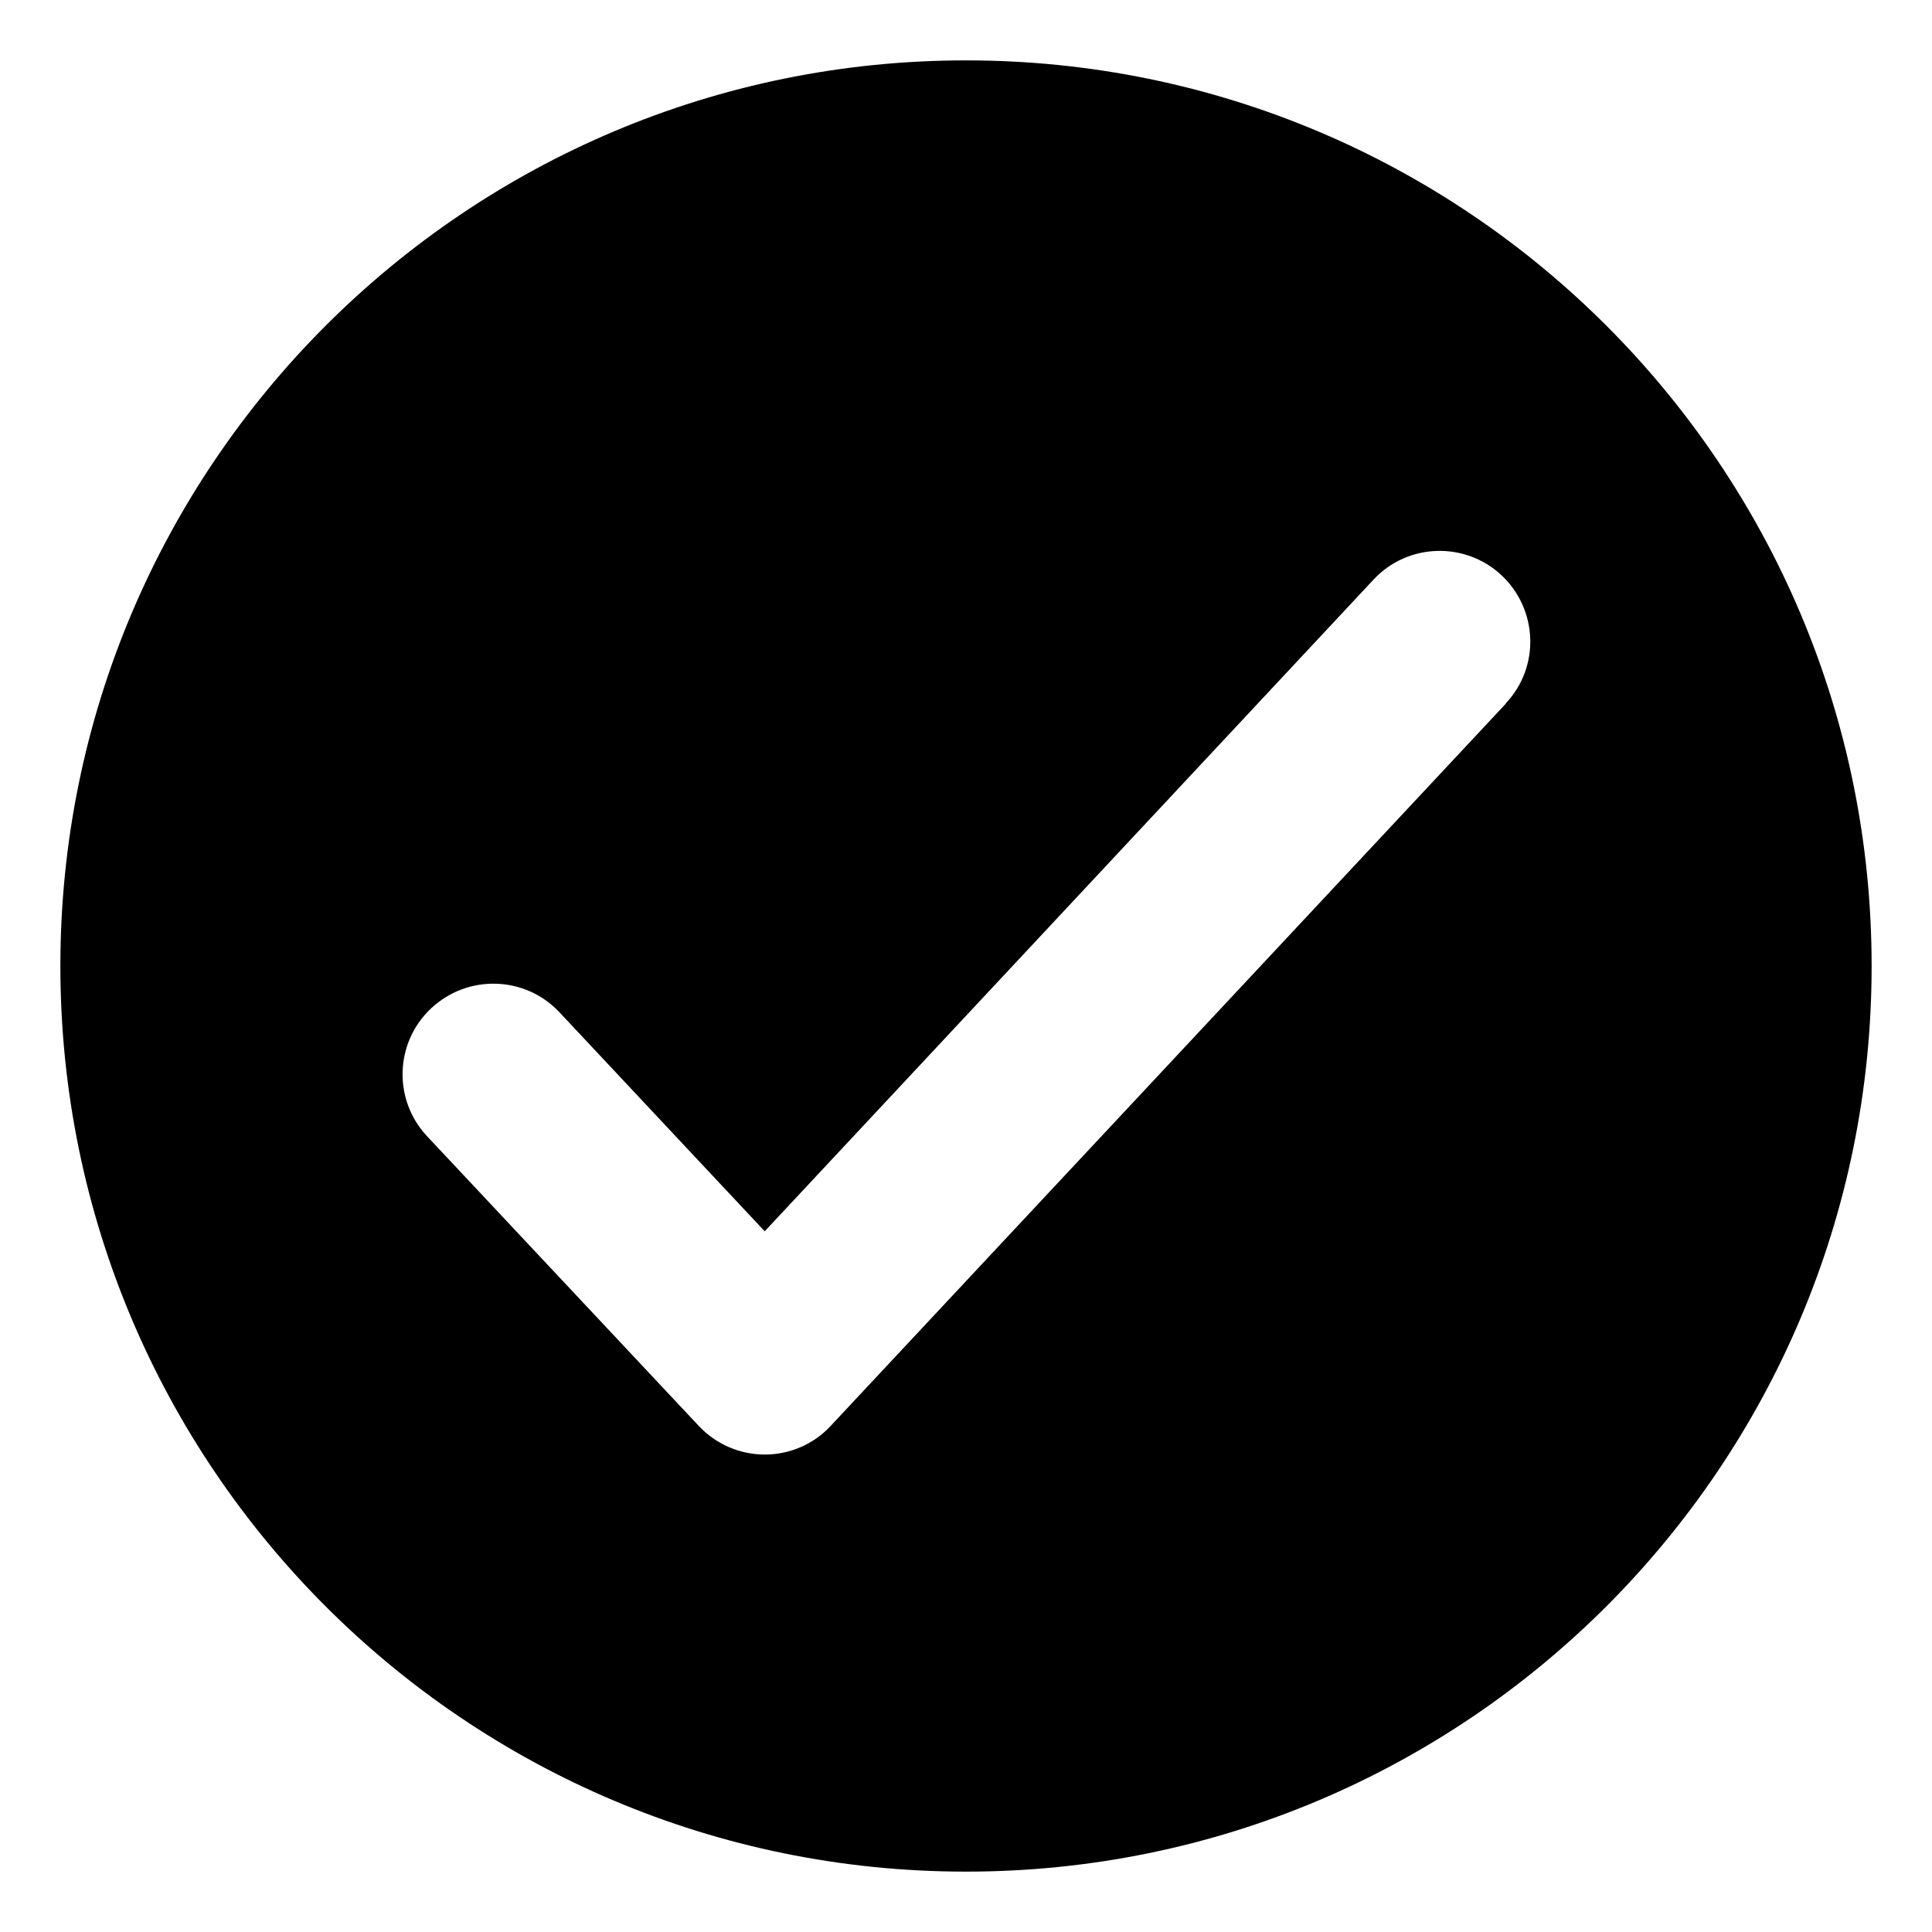
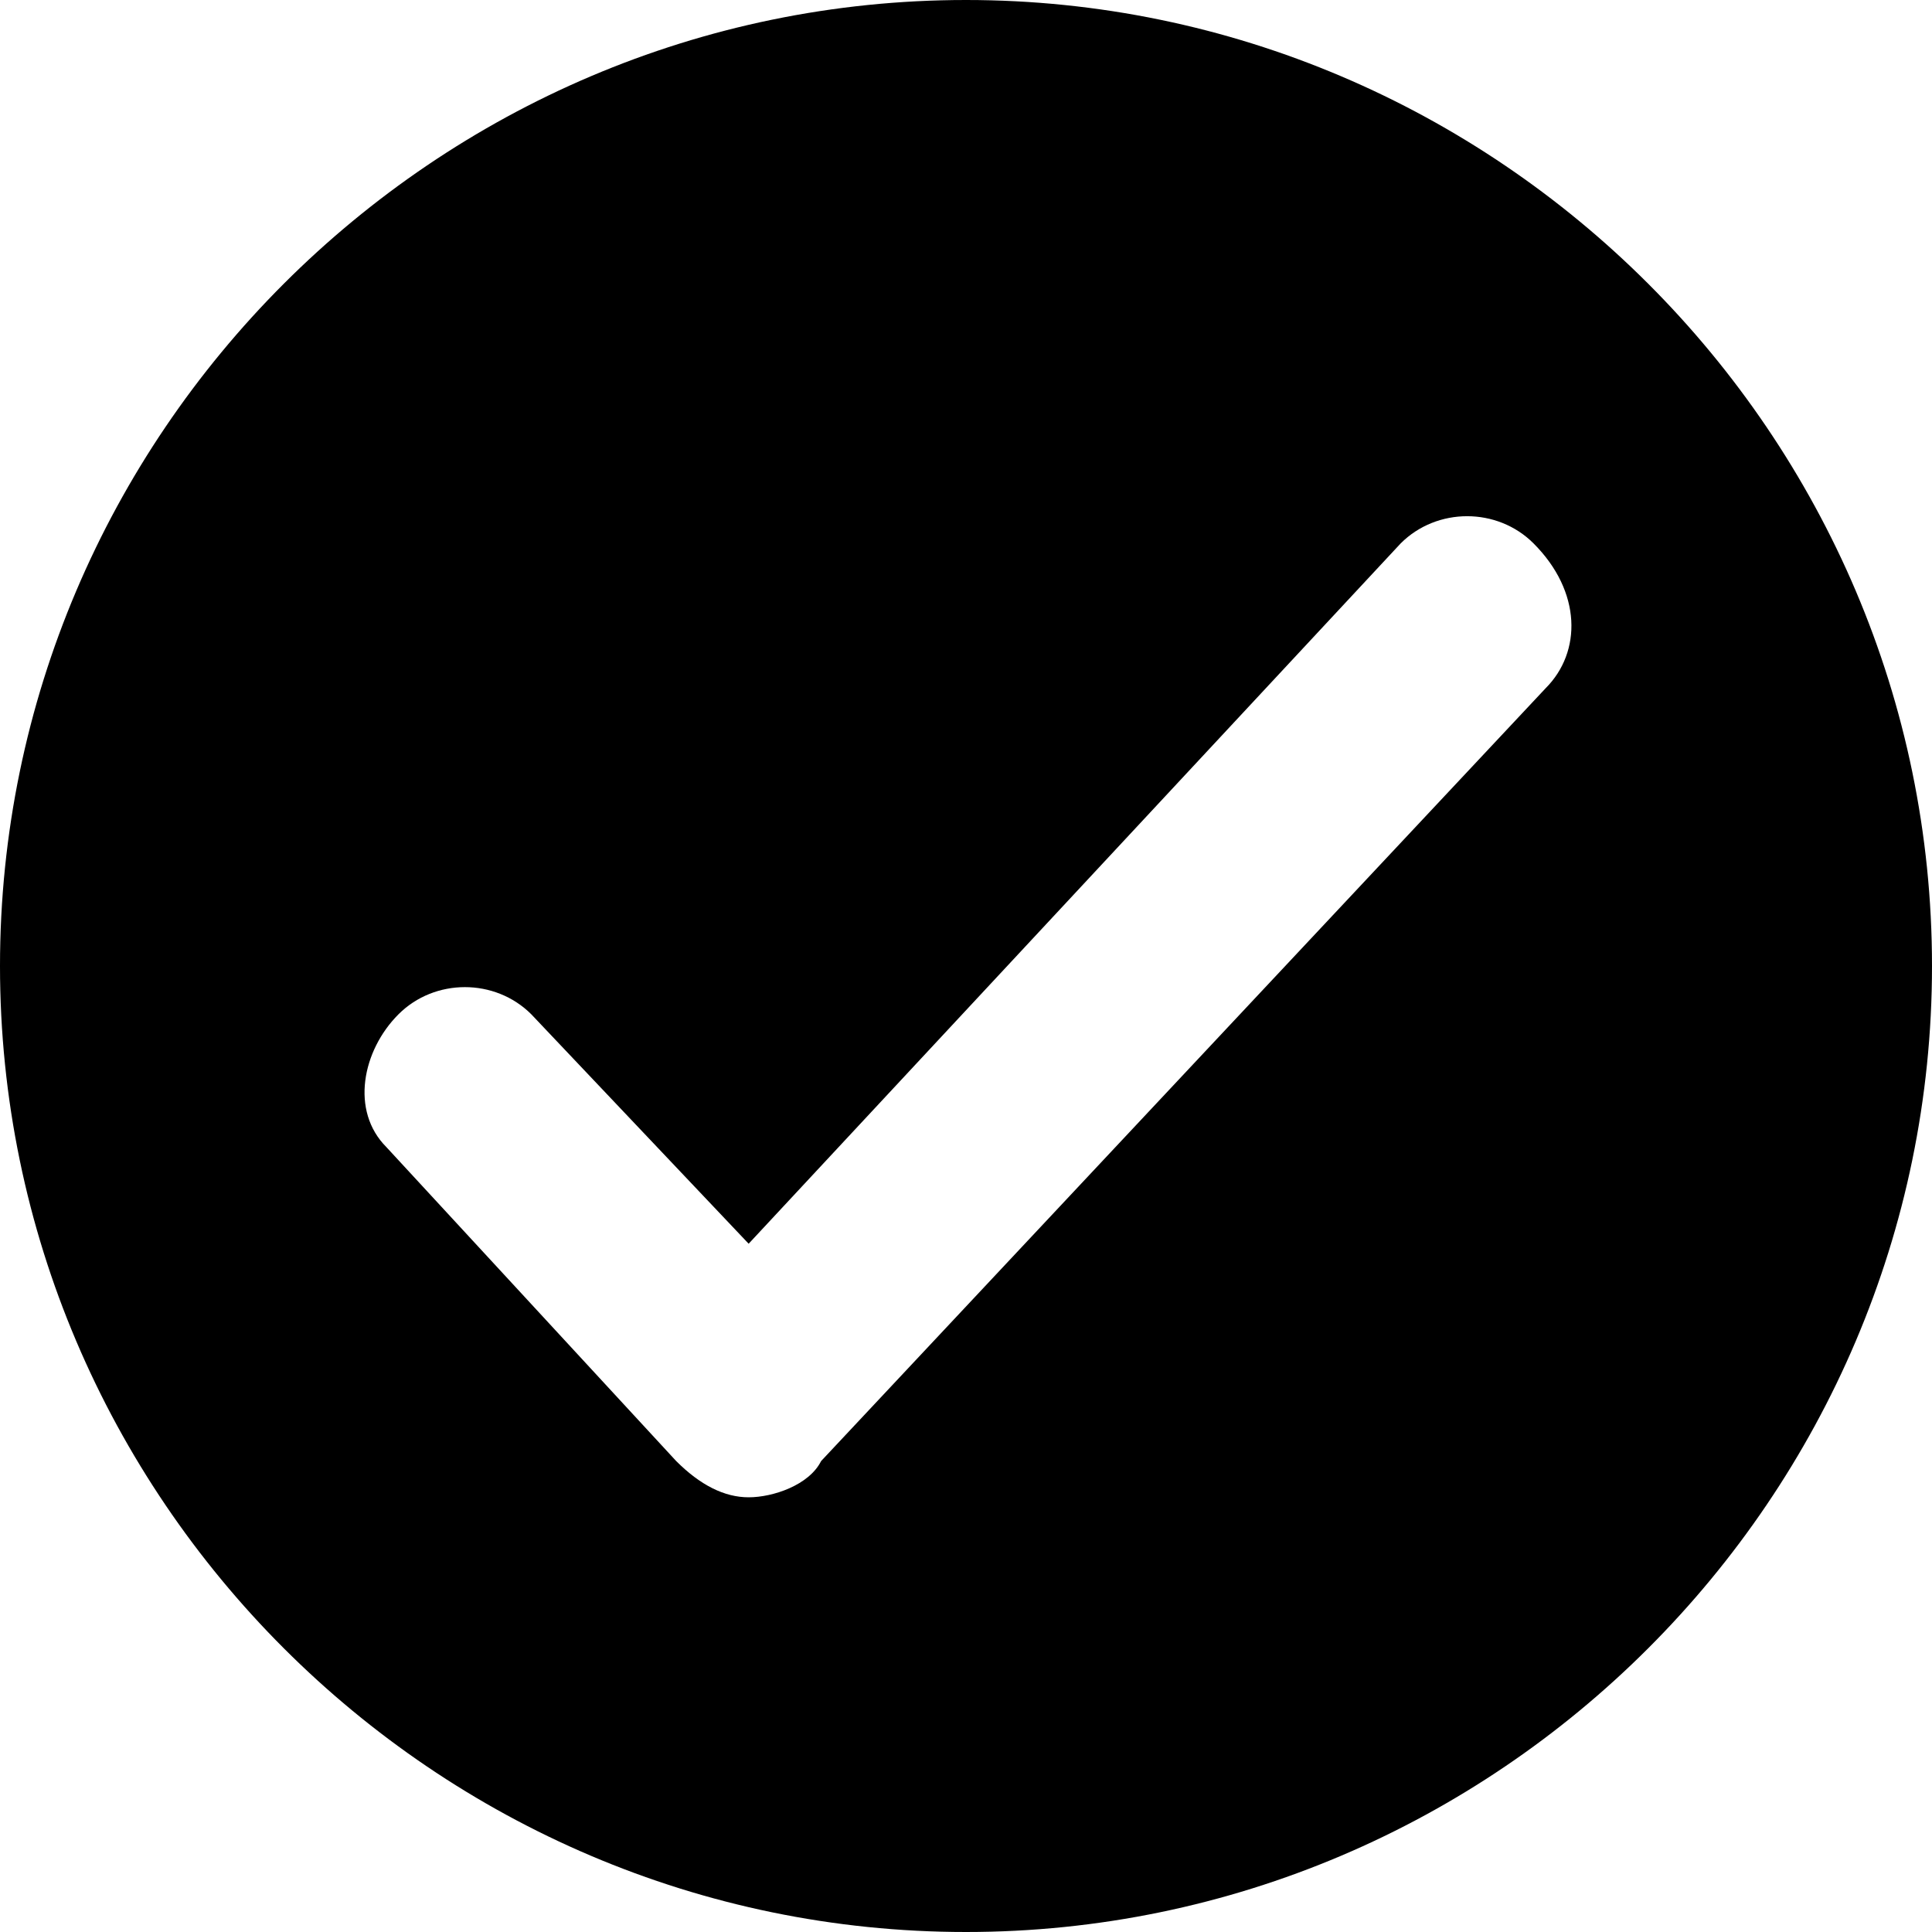
- <svg xmlns="http://www.w3.org/2000/svg" width="16" height="16" viewBox="0 0 16 16">
-   <path d="M8 .5C3.86.5.5 3.858.5 8c0 4.142 3.358 7.5 7.5 7.5 4.142 0 7.5-3.358 7.5-7.5C15.5 3.858 12.142.5 8 .5zm4.47 5.328l-5.59 5.98c-.14.152-.34.238-.546.238-.208 0-.405-.086-.547-.237L3.537 9.41c-.284-.303-.268-.777.034-1.06.303-.283.777-.27 1.062.033l1.7 1.814 5.042-5.397c.282-.303.758-.318 1.06-.036.302.284.32.758.036 1.06z" />
+ <svg xmlns="http://www.w3.org/2000/svg" viewBox="0 0 16 16">
+   <path d="M8 0C3.6 0 0 3.6 0 8s3.6 8 8 8 8-3.6 8-8-3.6-8-8-8zm4.8 5.7l-6 6.4c-.1.2-.4.3-.6.3-.2 0-.4-.1-.6-.3L3.2 9.5c-.3-.3-.2-.8.1-1.1.3-.3.8-.3 1.1 0l1.8 1.9 5.4-5.8c.3-.3.8-.3 1.1 0 .4.4.4.9.1 1.2z" />
</svg>
